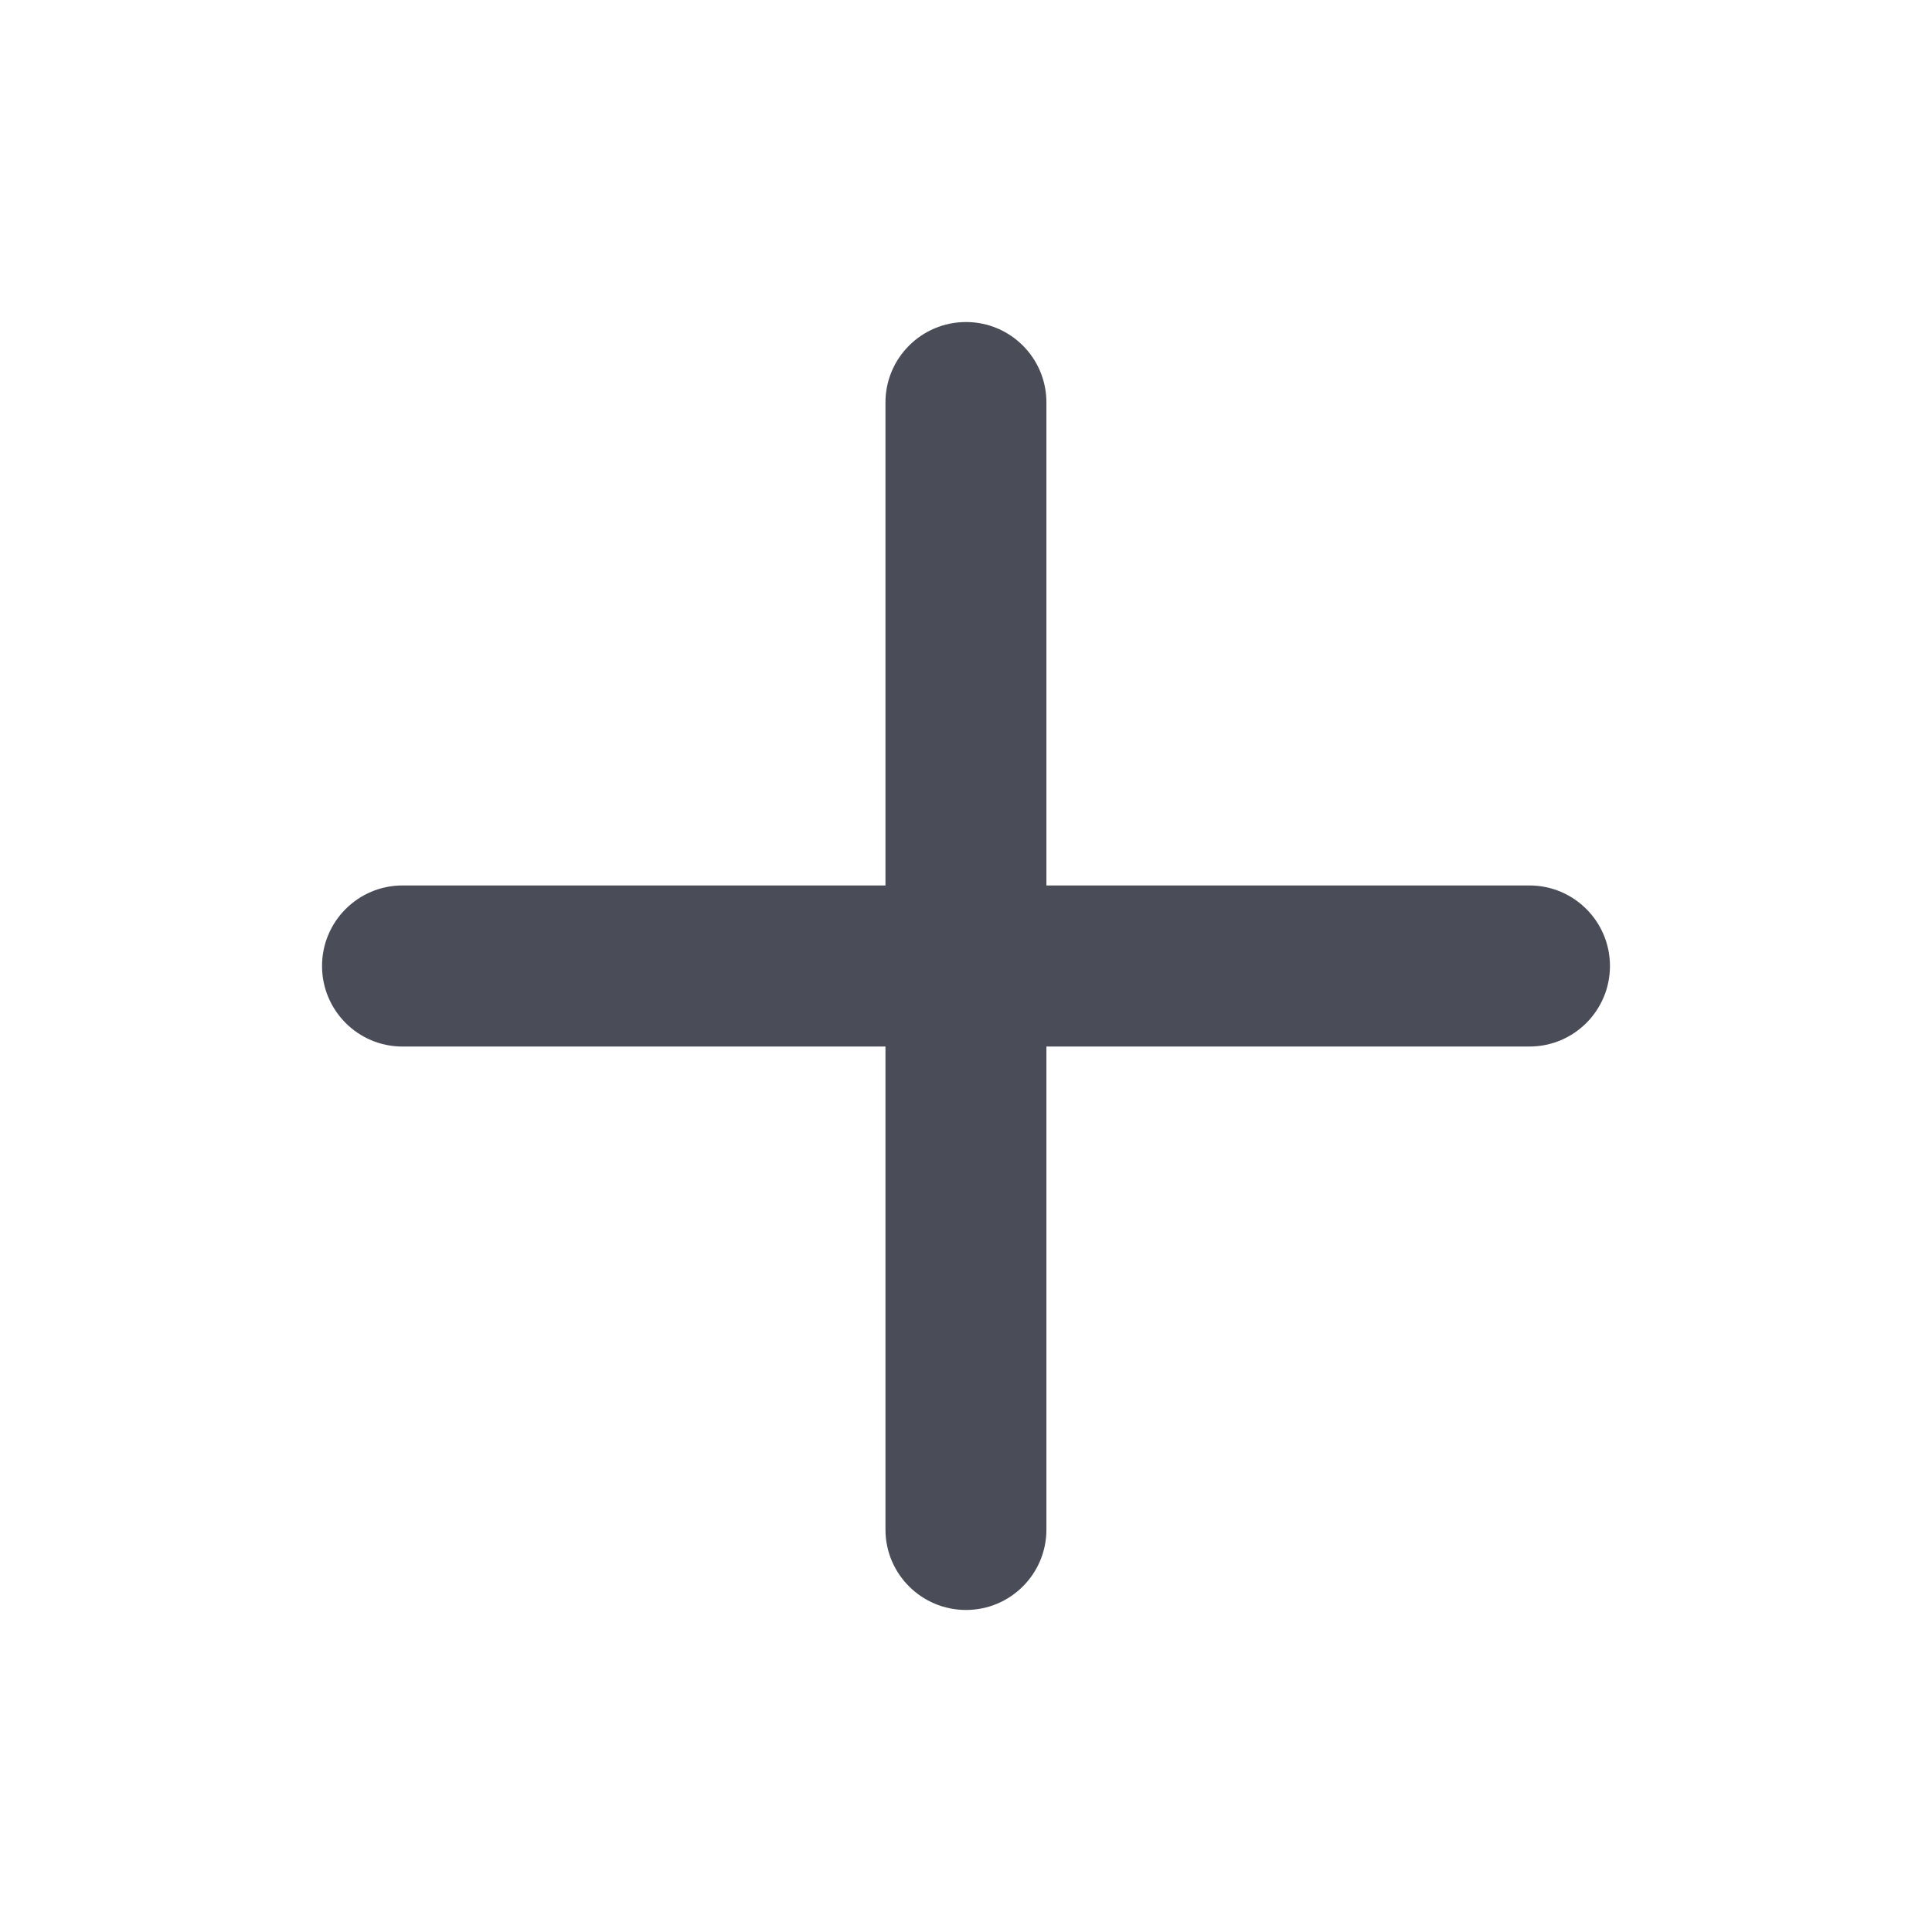
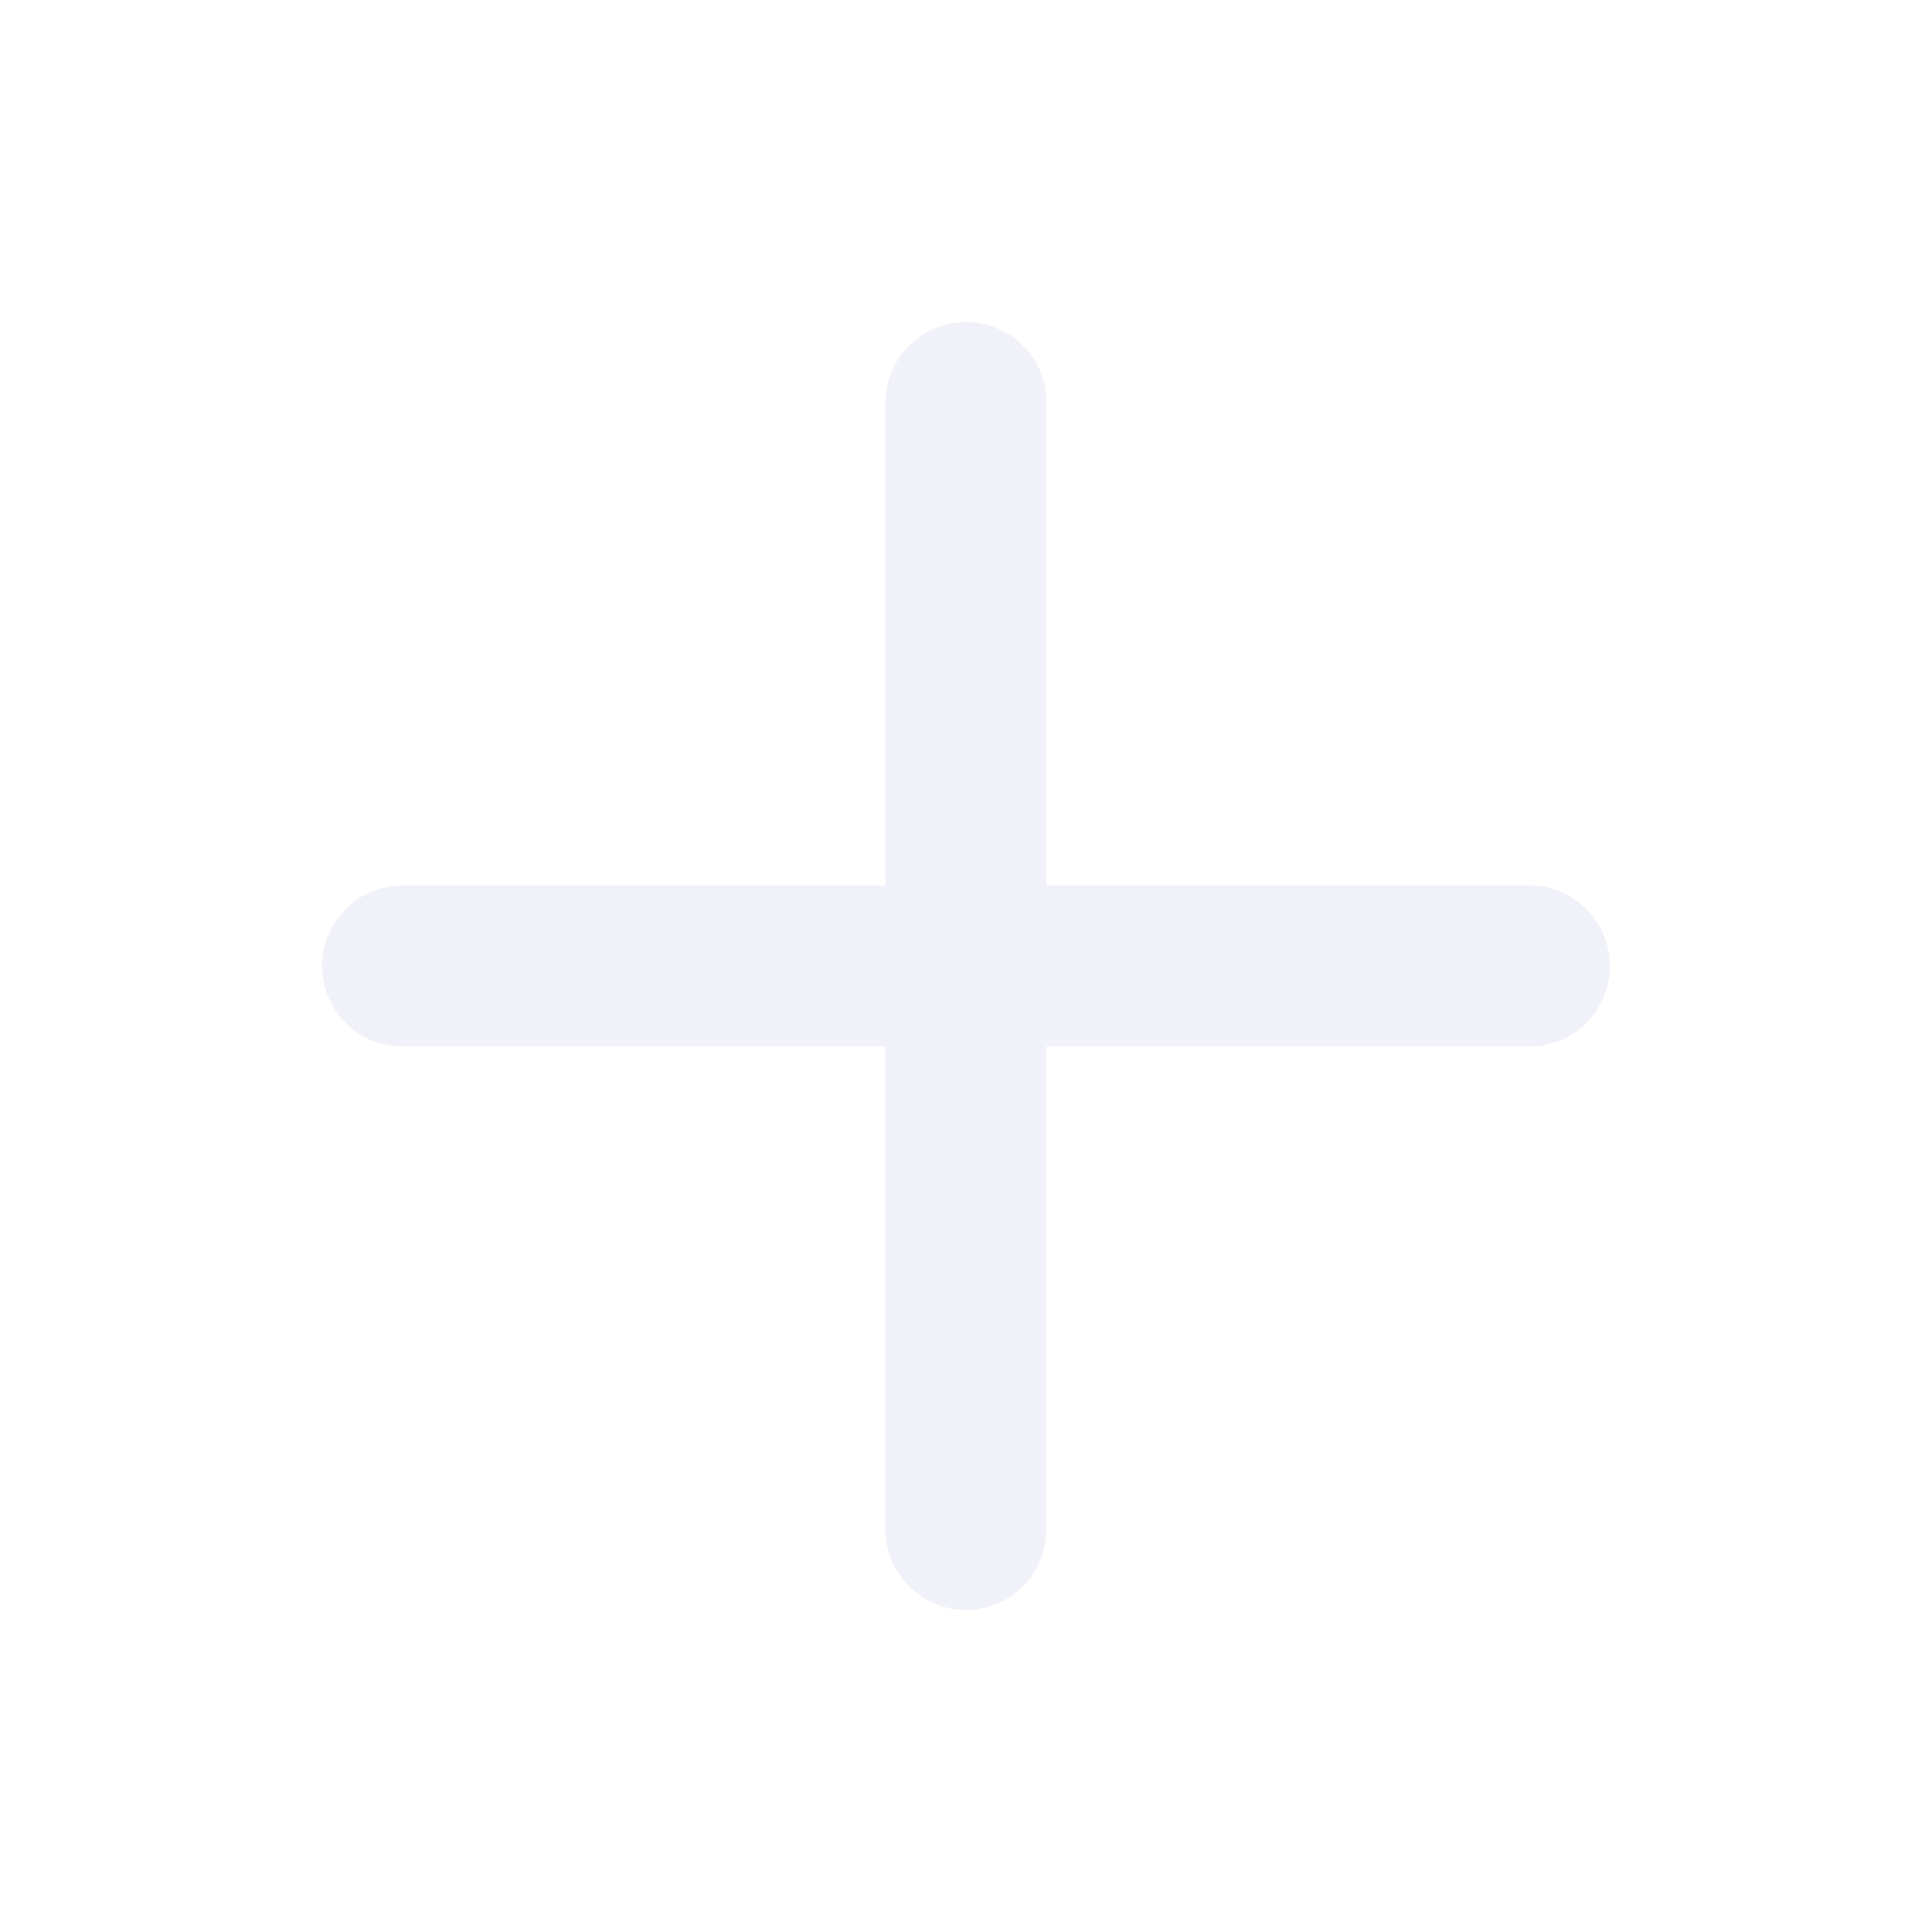
- <svg xmlns="http://www.w3.org/2000/svg" width="16" height="16" viewBox="0 0 16 16">
-   <path fill-rule="evenodd" clip-rule="evenodd" d="M8.666 3.333C8.666 2.965 8.368 2.667 8 2.667C7.632 2.667 7.333 2.965 7.333 3.333V7.333H3.333C2.965 7.333 2.667 7.632 2.667 8C2.667 8.368 2.965 8.667 3.333 8.667H7.333V12.667C7.333 13.035 7.632 13.333 8 13.333C8.368 13.333 8.666 13.035 8.666 12.667V8.667H12.666C13.035 8.667 13.333 8.368 13.333 8C13.333 7.632 13.035 7.333 12.666 7.333H8.666V3.333Z" fill="#4A4D58" />
+ <svg xmlns="http://www.w3.org/2000/svg" width="16" height="16" viewBox="0 0 16 16" fill="none">
+   <path fill-rule="evenodd" clip-rule="evenodd" d="M8.666 3.333C8.666 2.965 8.368 2.667 8 2.667C7.632 2.667 7.333 2.965 7.333 3.333V7.333H3.333C2.965 7.333 2.667 7.632 2.667 8C2.667 8.368 2.965 8.667 3.333 8.667H7.333V12.667C7.333 13.035 7.632 13.333 8 13.333C8.368 13.333 8.666 13.035 8.666 12.667V8.667H12.666C13.035 8.667 13.333 8.368 13.333 8C13.333 7.632 13.035 7.333 12.666 7.333H8.666V3.333Z" fill="#F1F2F9" />
</svg>
